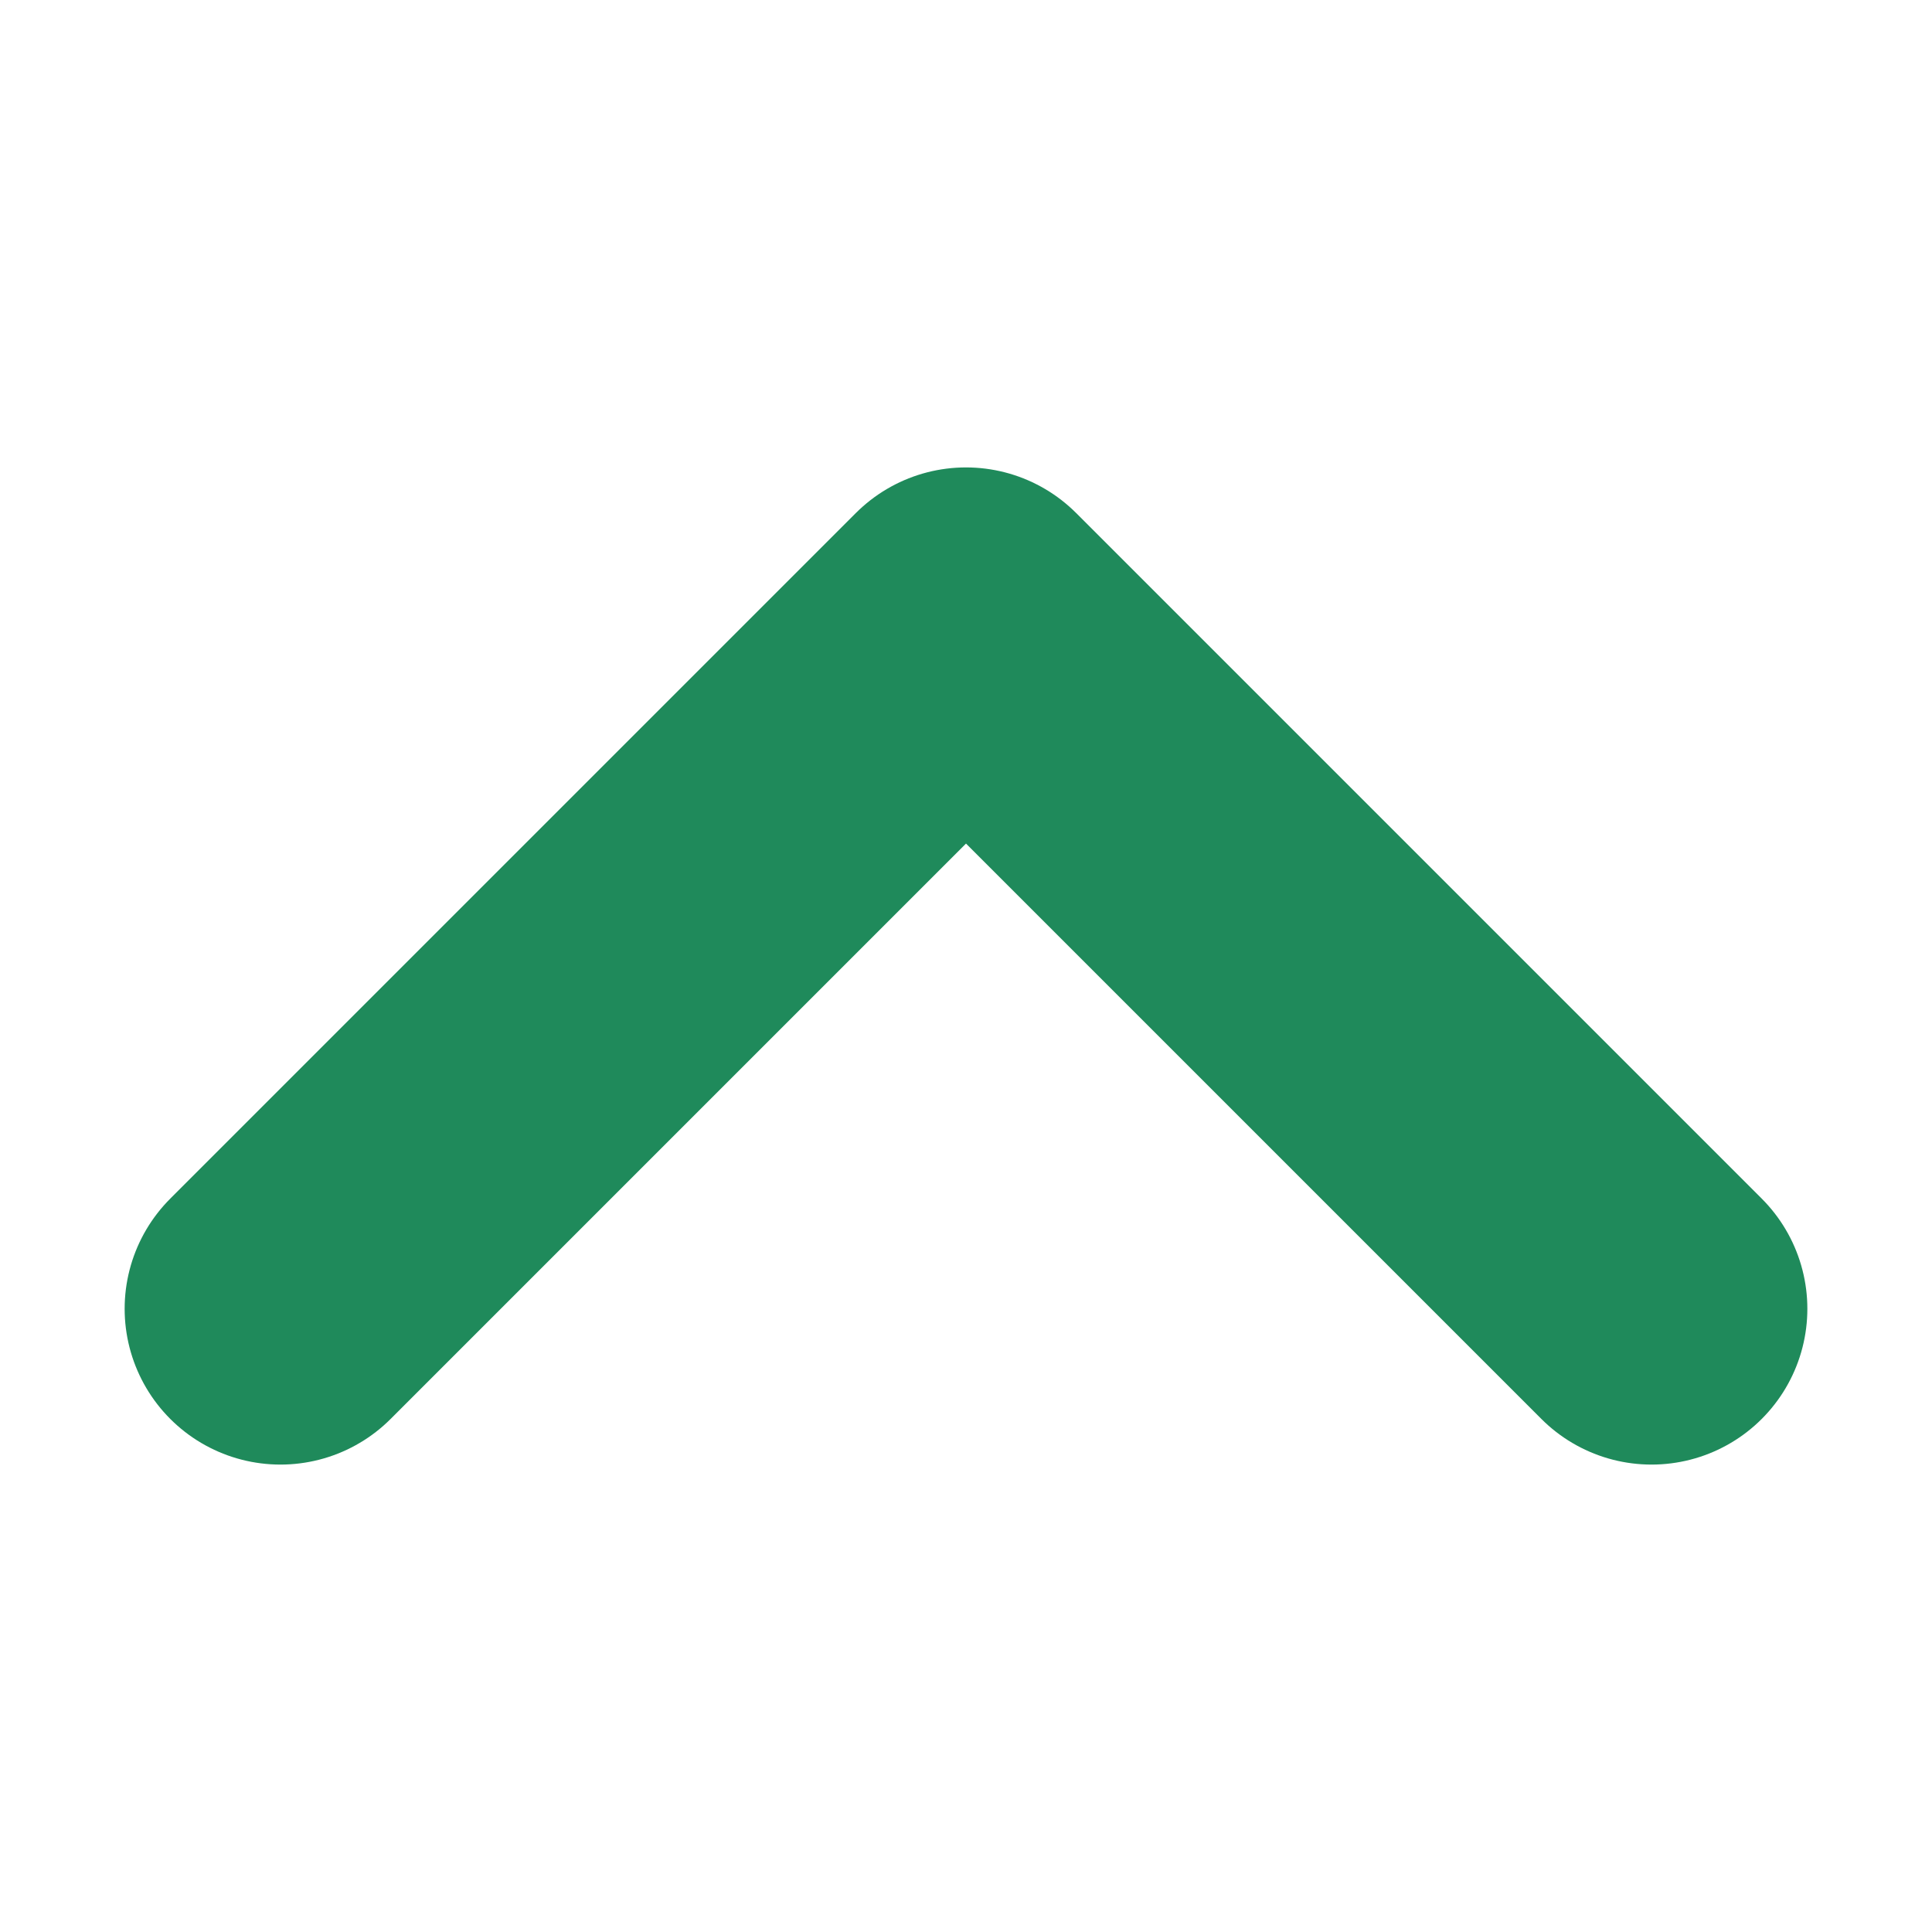
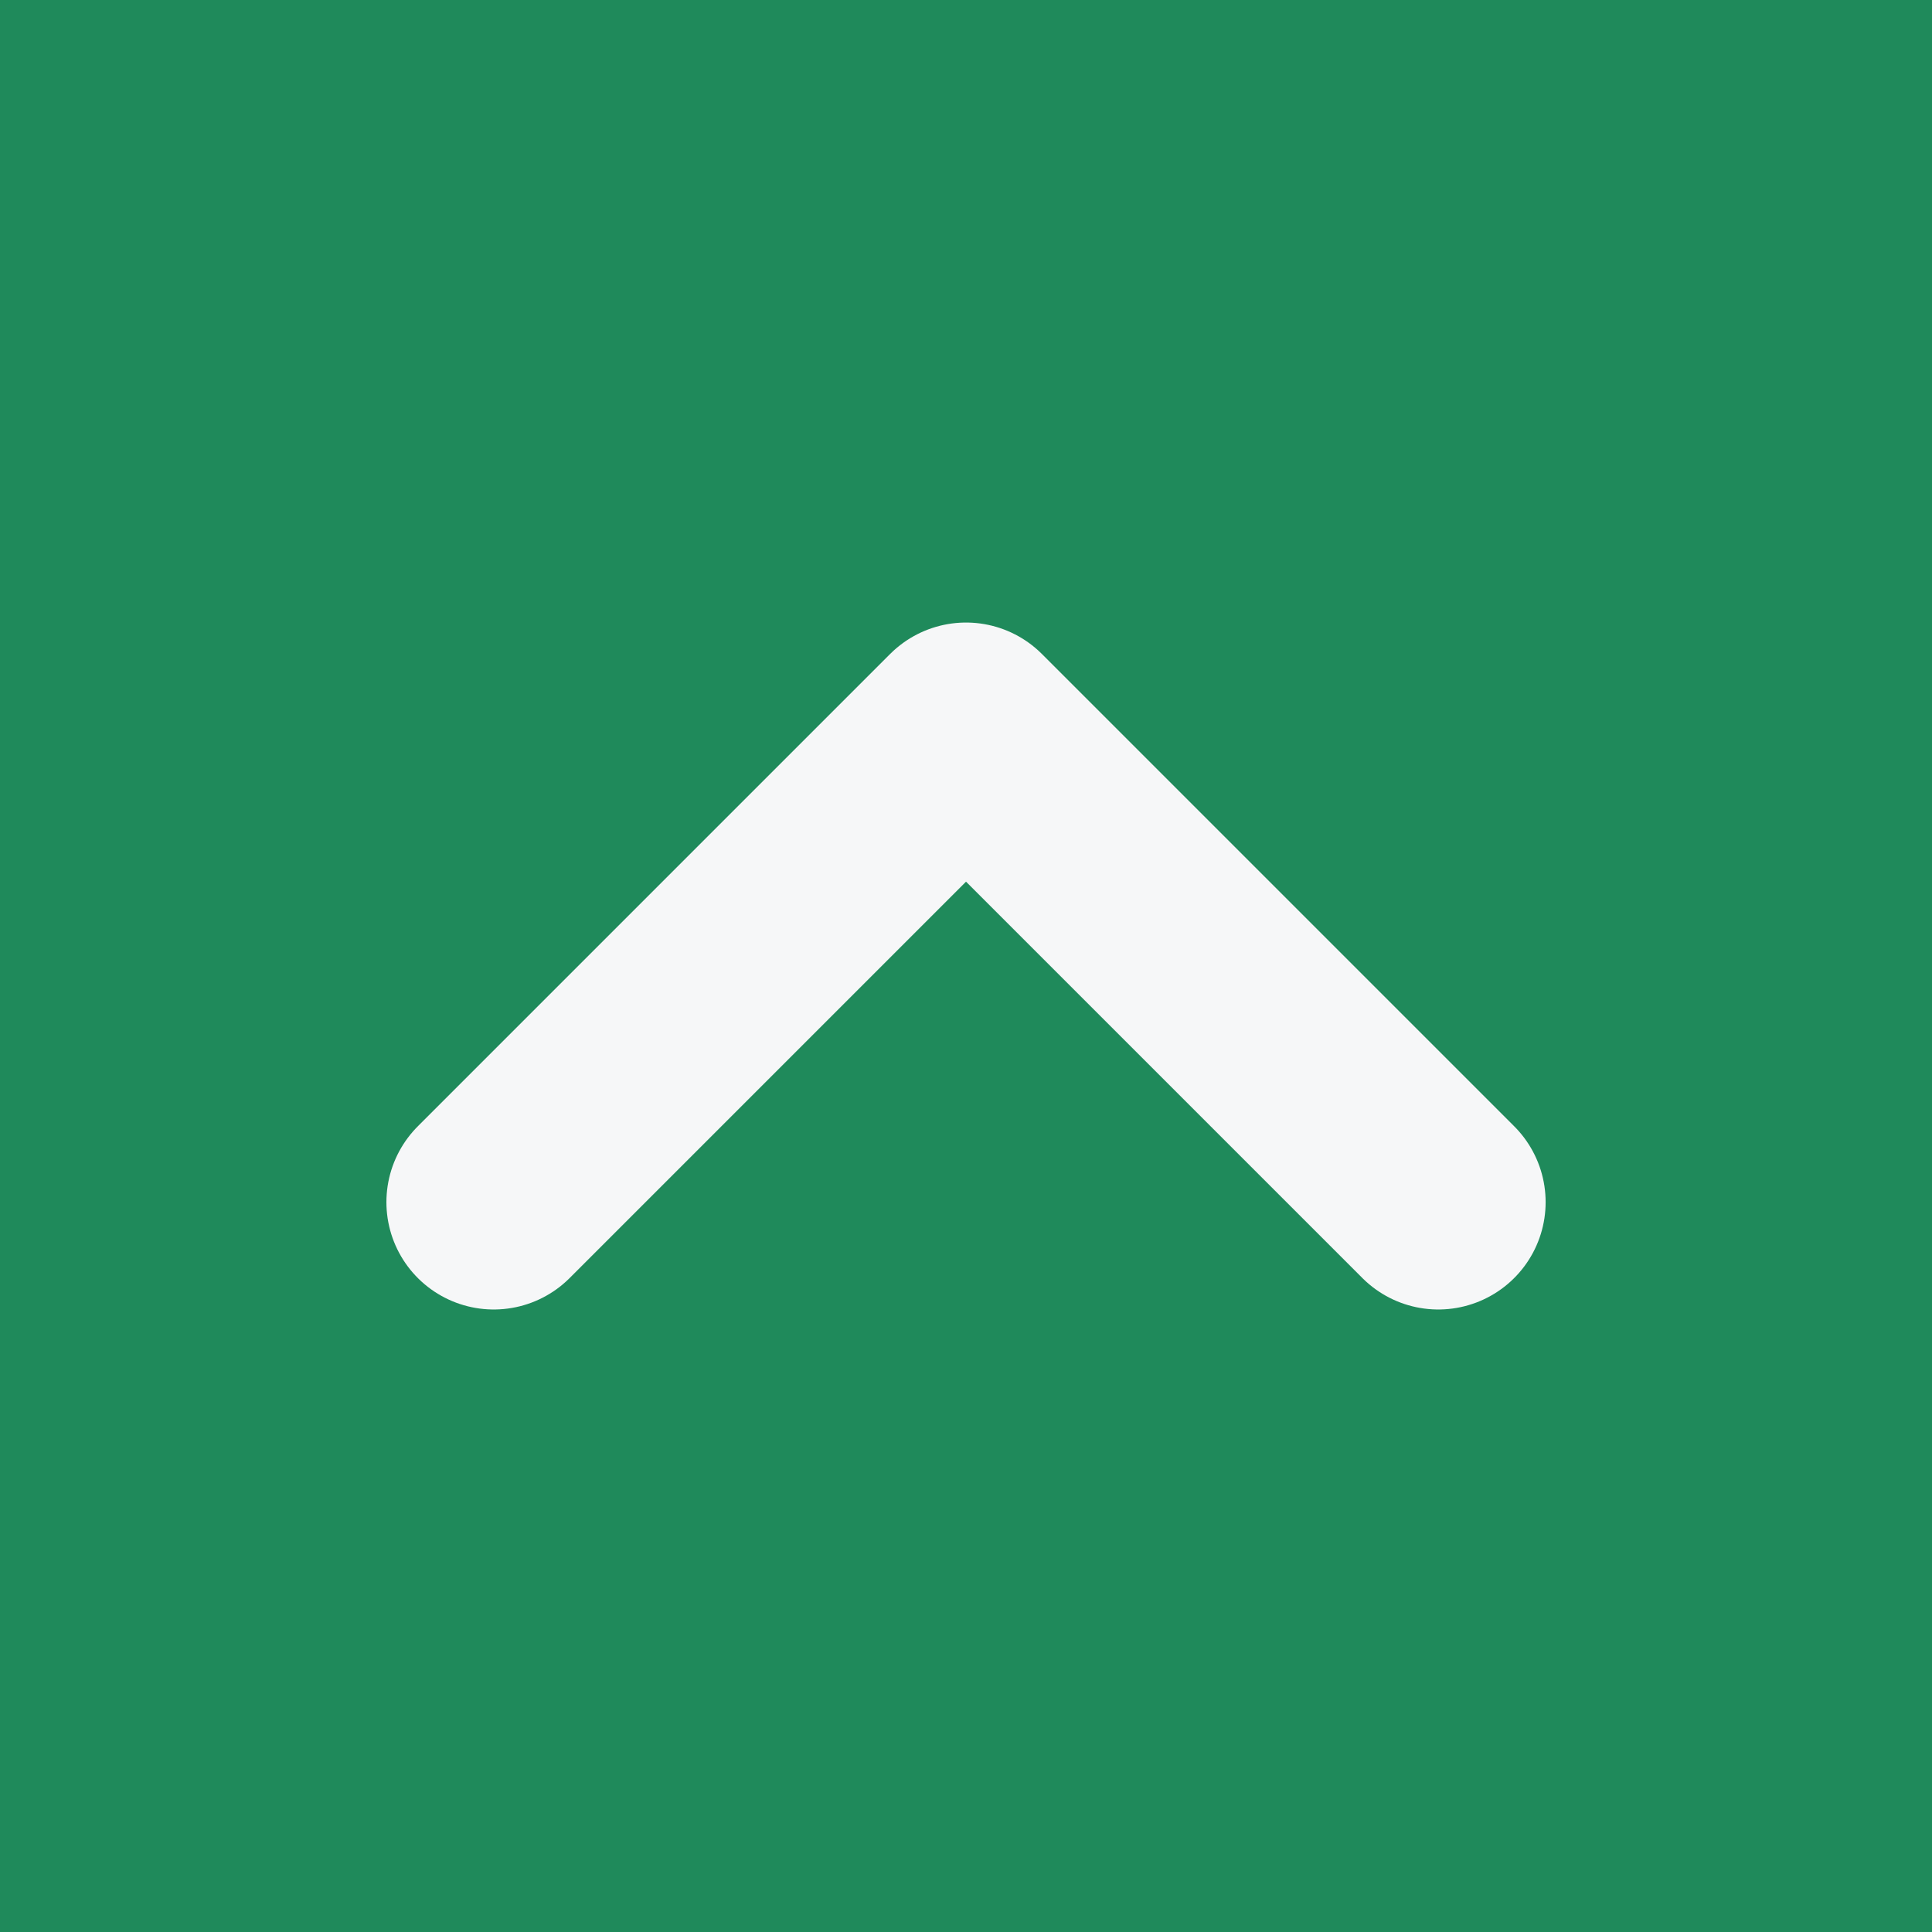
- <svg xmlns="http://www.w3.org/2000/svg" viewBox="1 2 62 62">
-   <style>path{stroke:#1f8a5b}@media (prefers-color-scheme:dark){path{stroke:#2f9a68}}</style>
-   <path d="M10 44 32 22l22 22" fill="none" stroke-width="10" stroke-linecap="round" stroke-linejoin="round" />
+ <svg xmlns="http://www.w3.org/2000/svg" viewBox="0 0 512 512">
+   <rect width="512" height="512" fill="#1f8a5b" />
+   <path transform="translate(73.956 68.267) scale(5.689)" d="M10 44 32 22l22 22" fill="none" stroke="#f6f7f8" stroke-width="10" stroke-linecap="round" stroke-linejoin="round" />
</svg>
